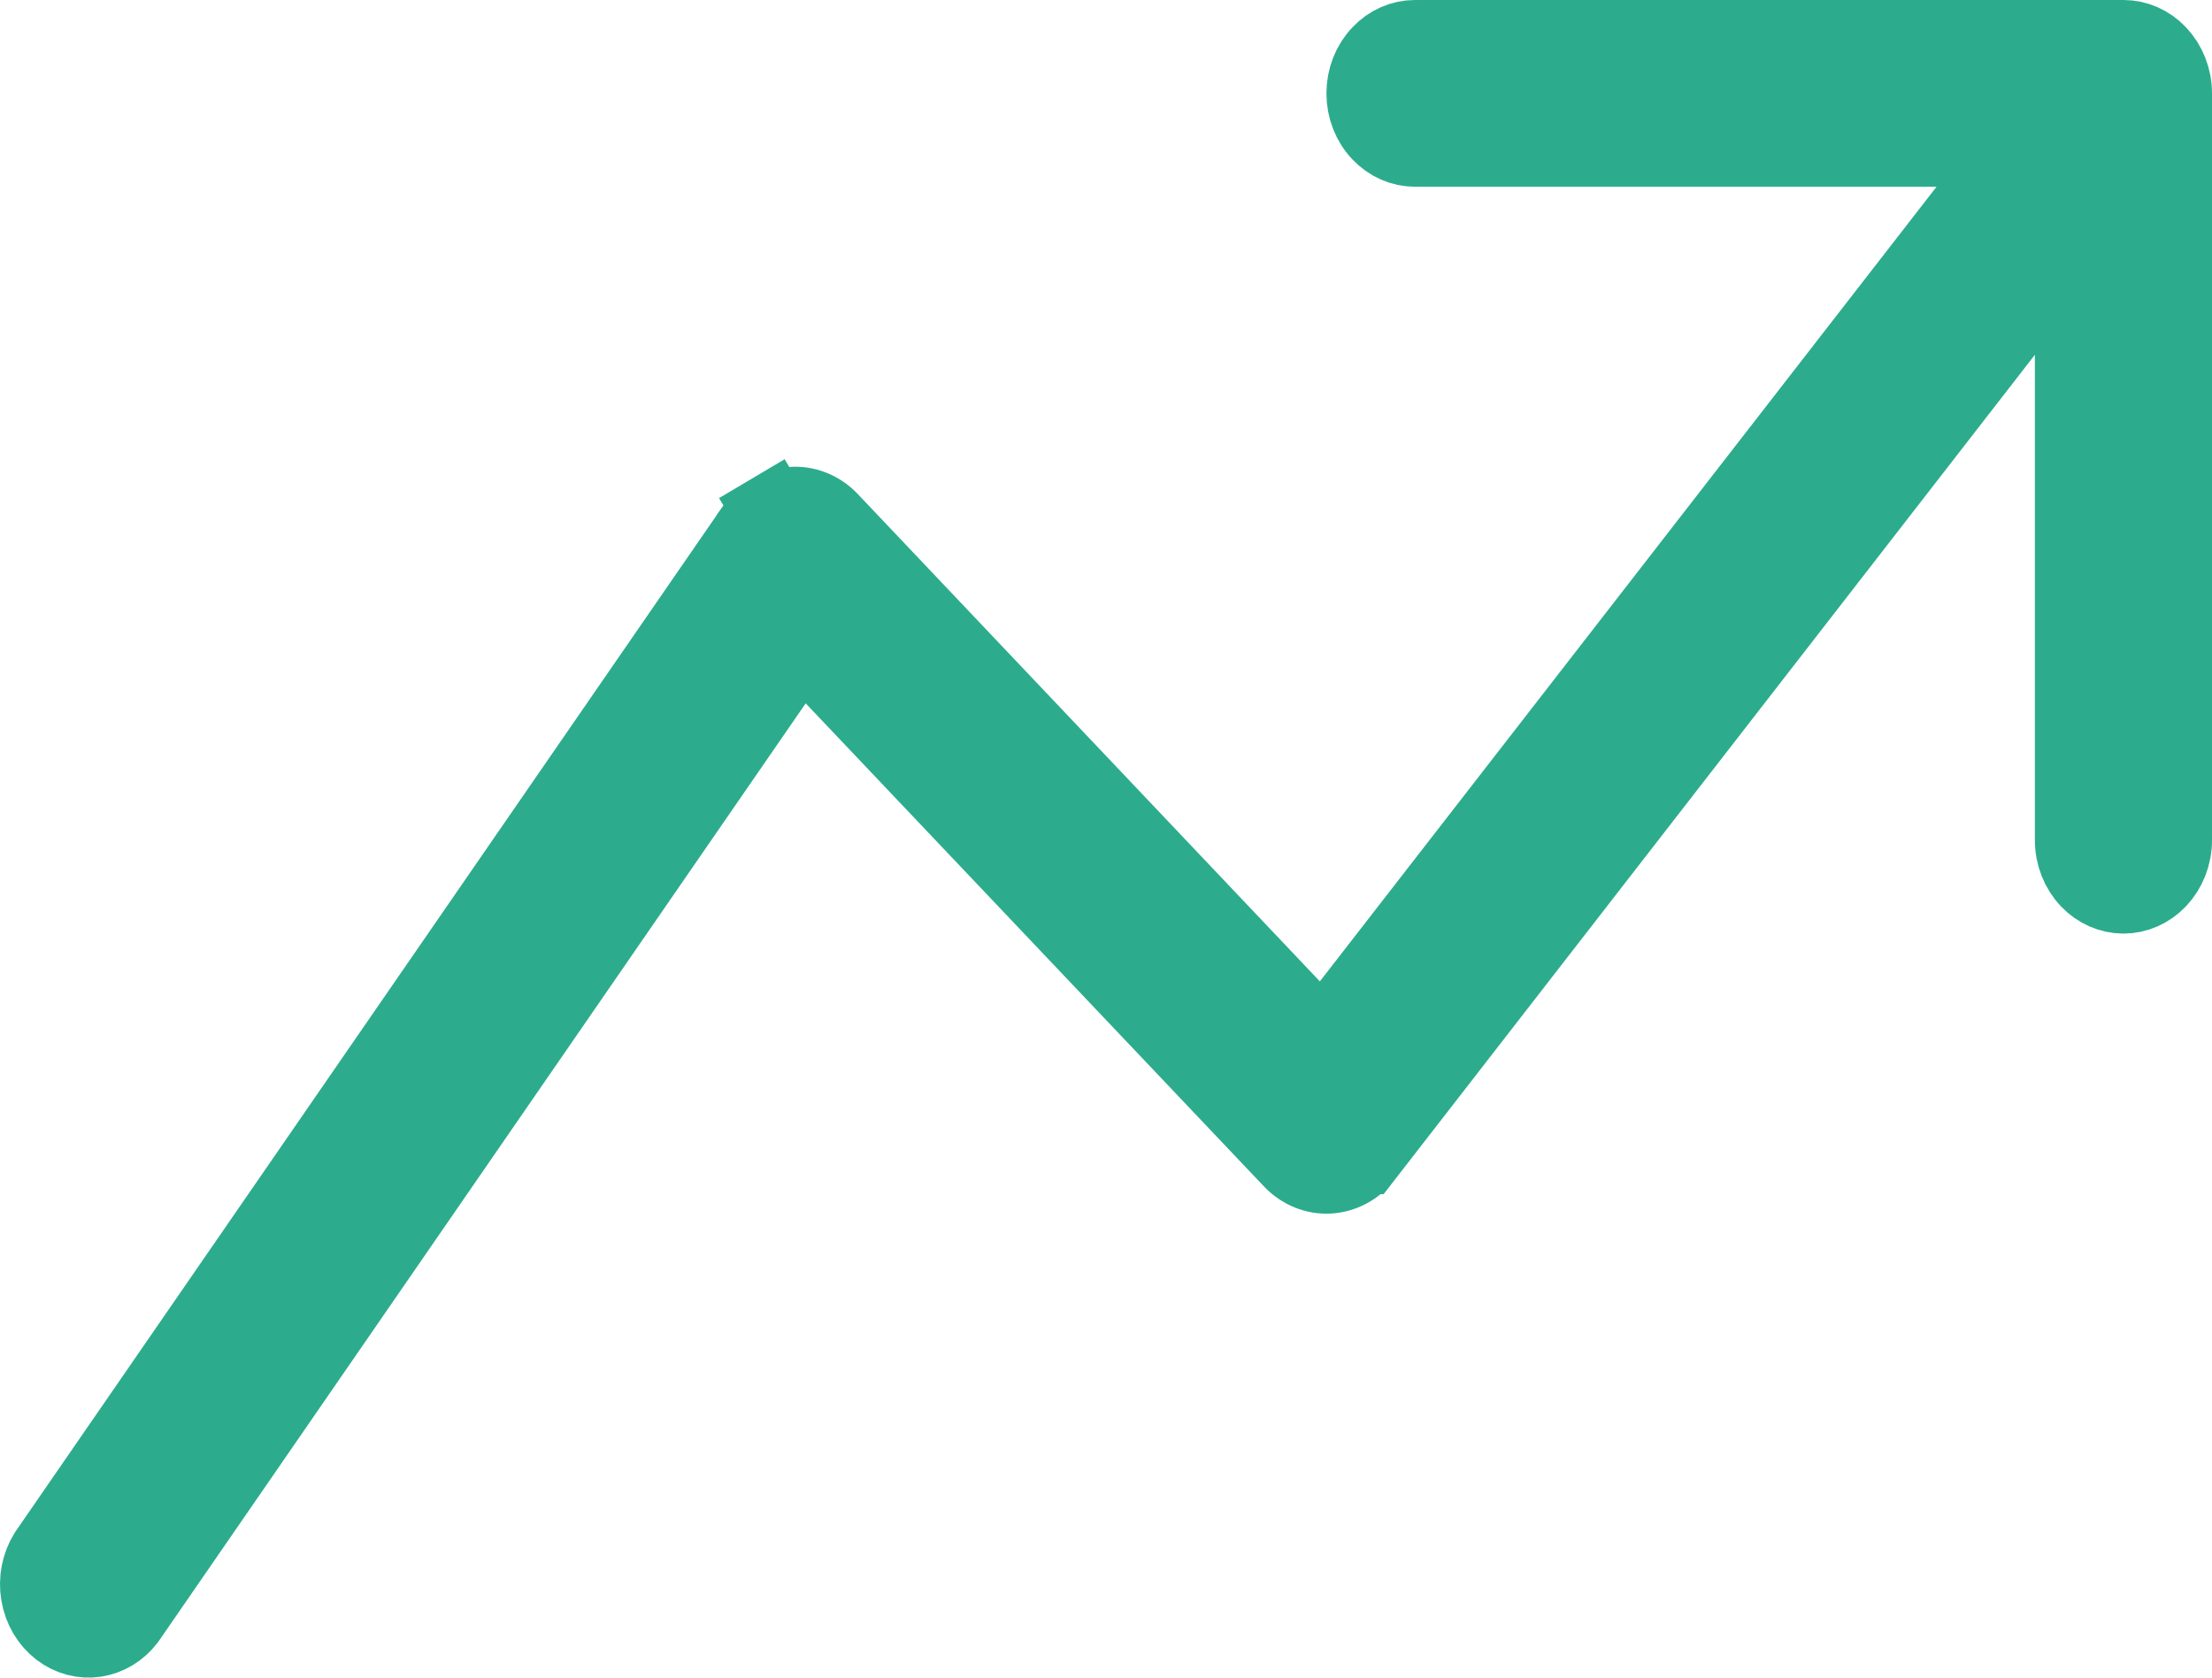
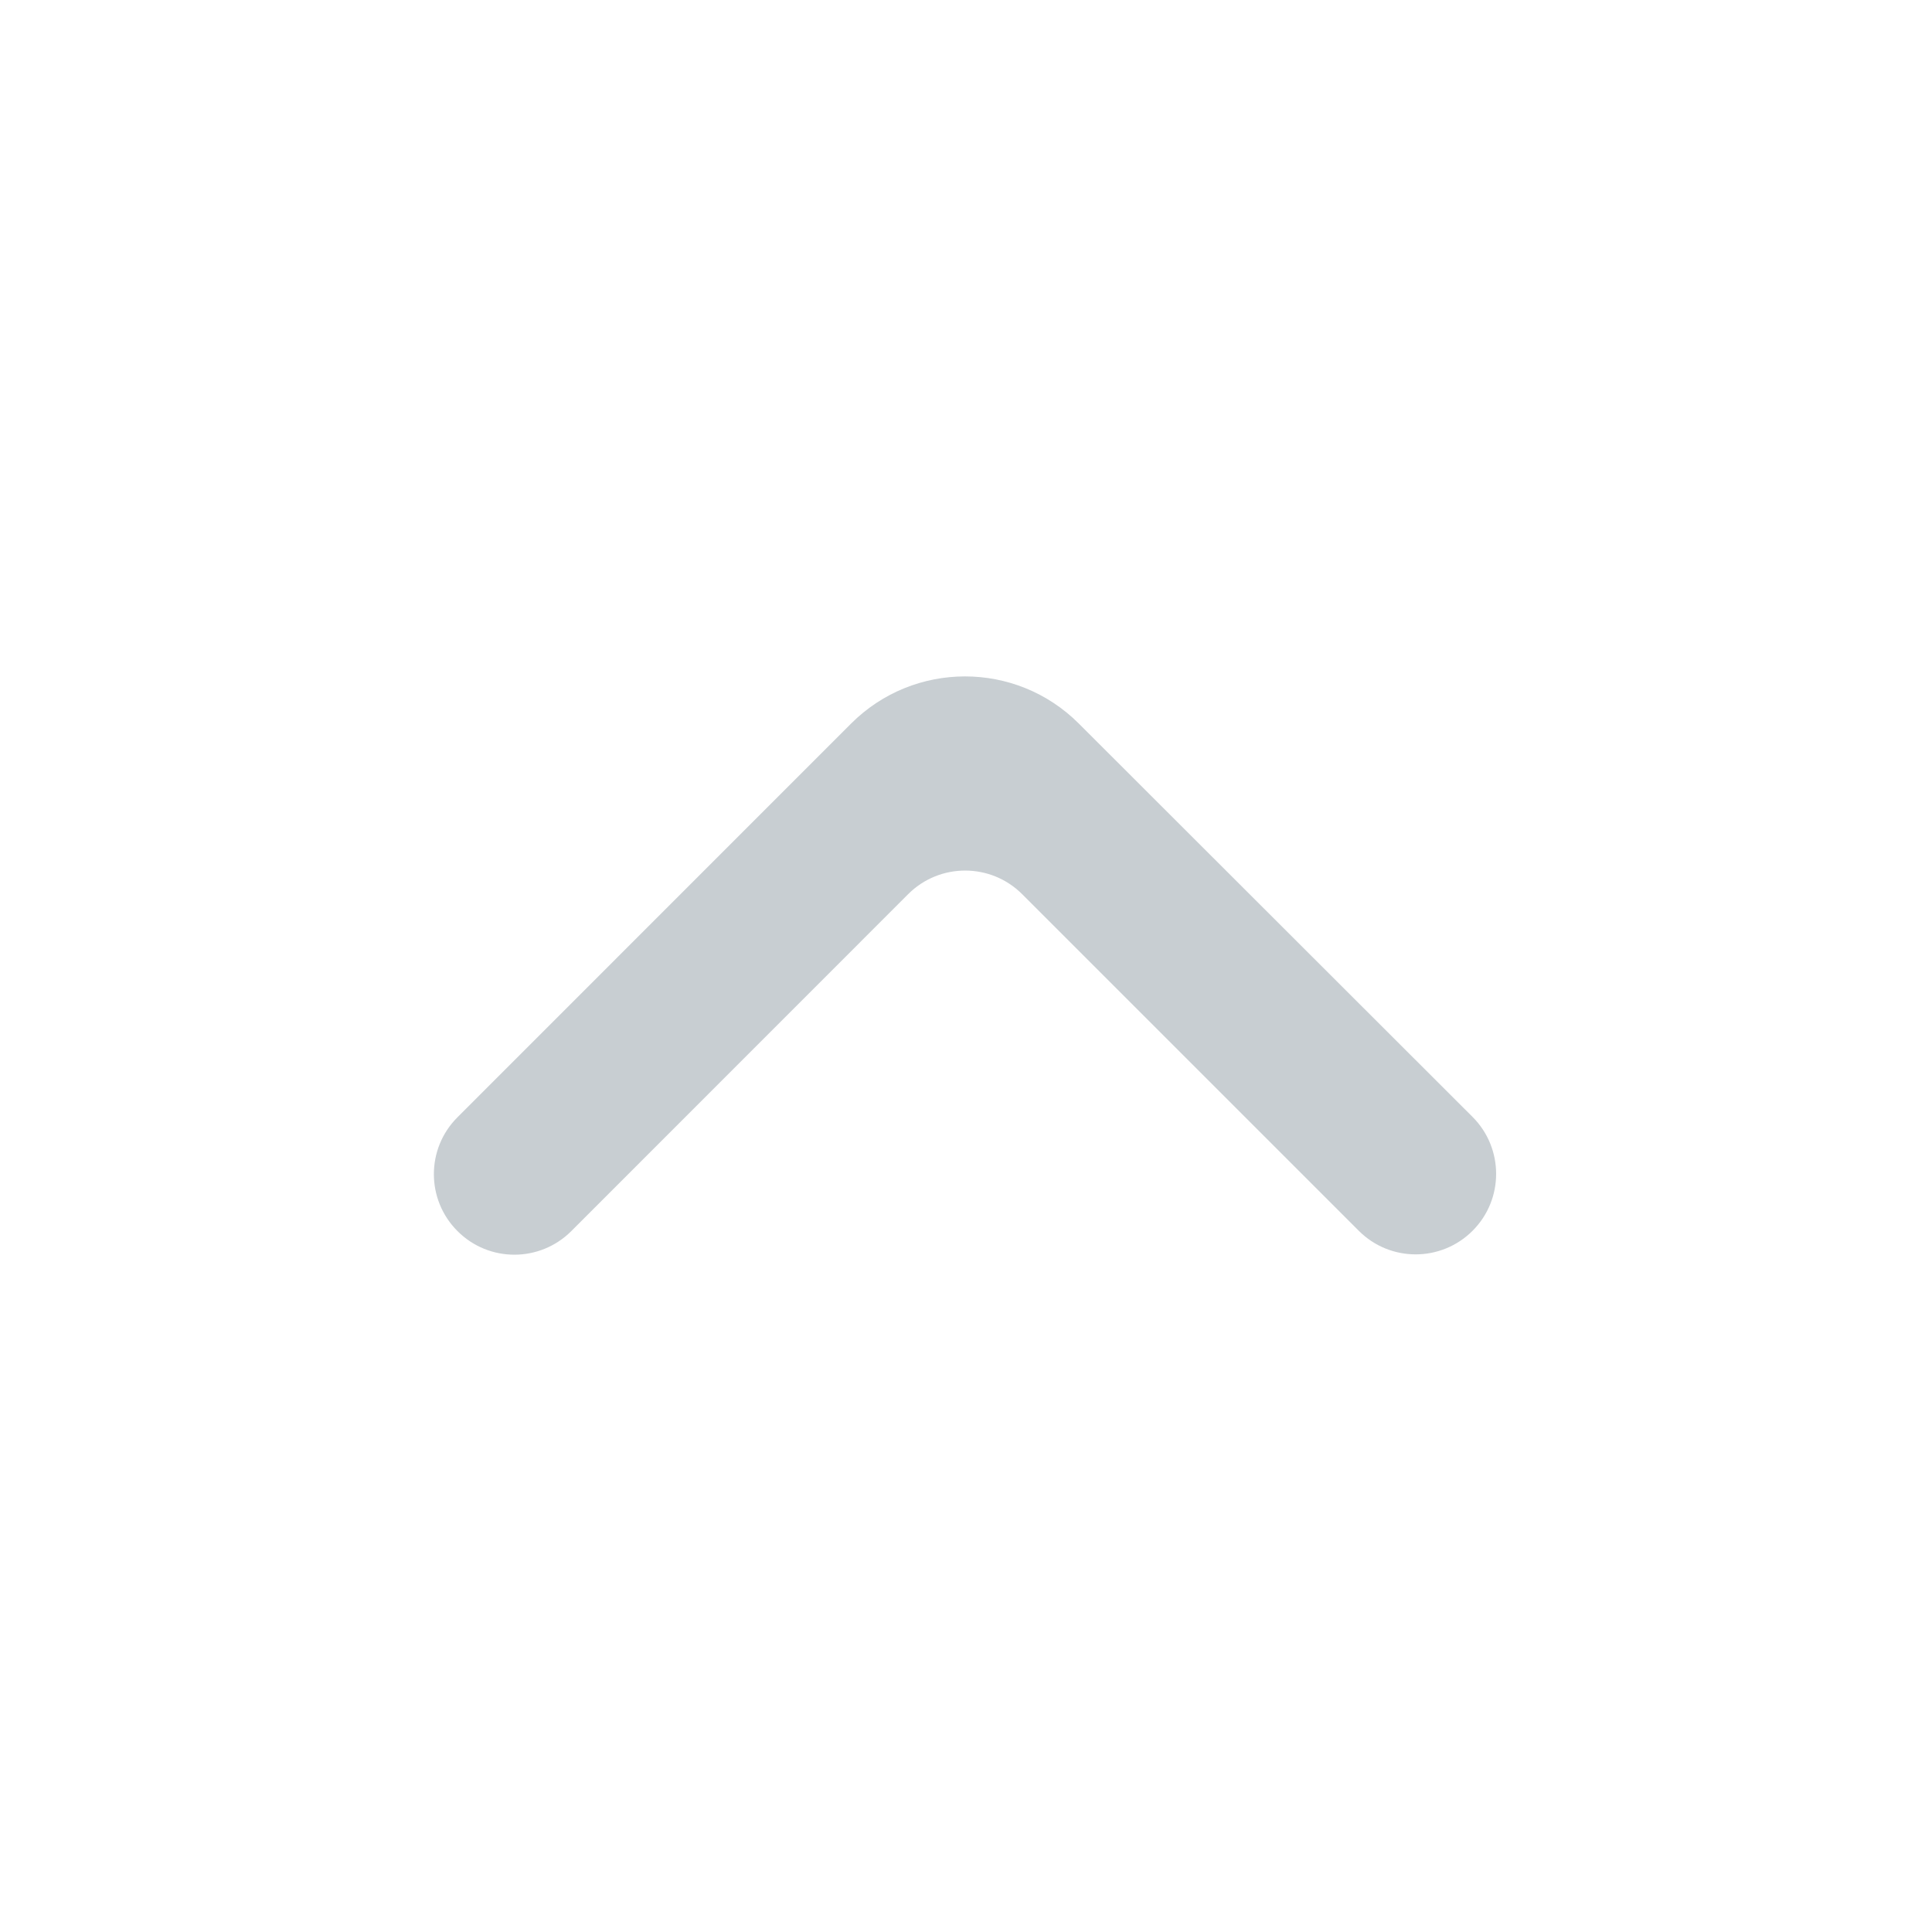
- <svg xmlns="http://www.w3.org/2000/svg" width="29" height="22" viewBox="0 0 29 22" fill="none">
-   <path d="M27.178 4.652V3.192L26.283 4.346L17.894 15.161C17.894 15.161 17.893 15.161 17.893 15.161C17.833 15.239 17.759 15.3 17.678 15.343C17.597 15.386 17.51 15.41 17.422 15.415C17.334 15.42 17.245 15.405 17.161 15.371C17.078 15.337 16.999 15.284 16.933 15.214L10.926 8.88L10.502 8.432L10.151 8.94L1.668 21.24C1.559 21.383 1.407 21.47 1.248 21.494C1.087 21.517 0.92 21.475 0.782 21.369C0.643 21.262 0.543 21.098 0.511 20.906C0.479 20.717 0.518 20.524 0.615 20.368L9.897 6.91L9.897 6.909C9.956 6.825 10.029 6.756 10.112 6.707L9.857 6.277L10.112 6.707C10.194 6.659 10.284 6.63 10.375 6.623C10.466 6.615 10.558 6.628 10.645 6.662C10.733 6.696 10.814 6.75 10.883 6.823C10.883 6.823 10.883 6.823 10.883 6.823L16.941 13.214L17.342 13.636L17.699 13.176L25.784 2.755L26.41 1.949H25.389H18.551C18.384 1.949 18.219 1.879 18.093 1.746C17.965 1.612 17.89 1.425 17.89 1.224C17.89 1.024 17.965 0.837 18.093 0.703C18.219 0.569 18.384 0.5 18.551 0.5H27.839C28.006 0.5 28.171 0.569 28.297 0.703C28.424 0.837 28.5 1.024 28.5 1.224V11.018C28.5 11.219 28.424 11.406 28.297 11.54C28.171 11.673 28.006 11.743 27.839 11.743C27.672 11.743 27.507 11.673 27.381 11.54C27.254 11.406 27.178 11.219 27.178 11.018V4.652Z" fill="#2CAC8D" stroke="#2CAC8D" />
+ <svg xmlns="http://www.w3.org/2000/svg" width="24px" height="24px" viewBox="0 0 24 24" fill="none">
+   <path d="M18.293 15.289C18.683 14.899 18.683 14.266 18.293 13.875L13.401 8.988C12.62 8.207 11.354 8.208 10.573 8.988L5.683 13.879C5.292 14.269 5.292 14.902 5.683 15.293C6.073 15.684 6.706 15.684 7.097 15.293L11.282 11.107C11.673 10.717 12.306 10.717 12.697 11.107L16.879 15.289C17.269 15.68 17.902 15.68 18.293 15.289Z" fill="#C8CED2" />
</svg>
